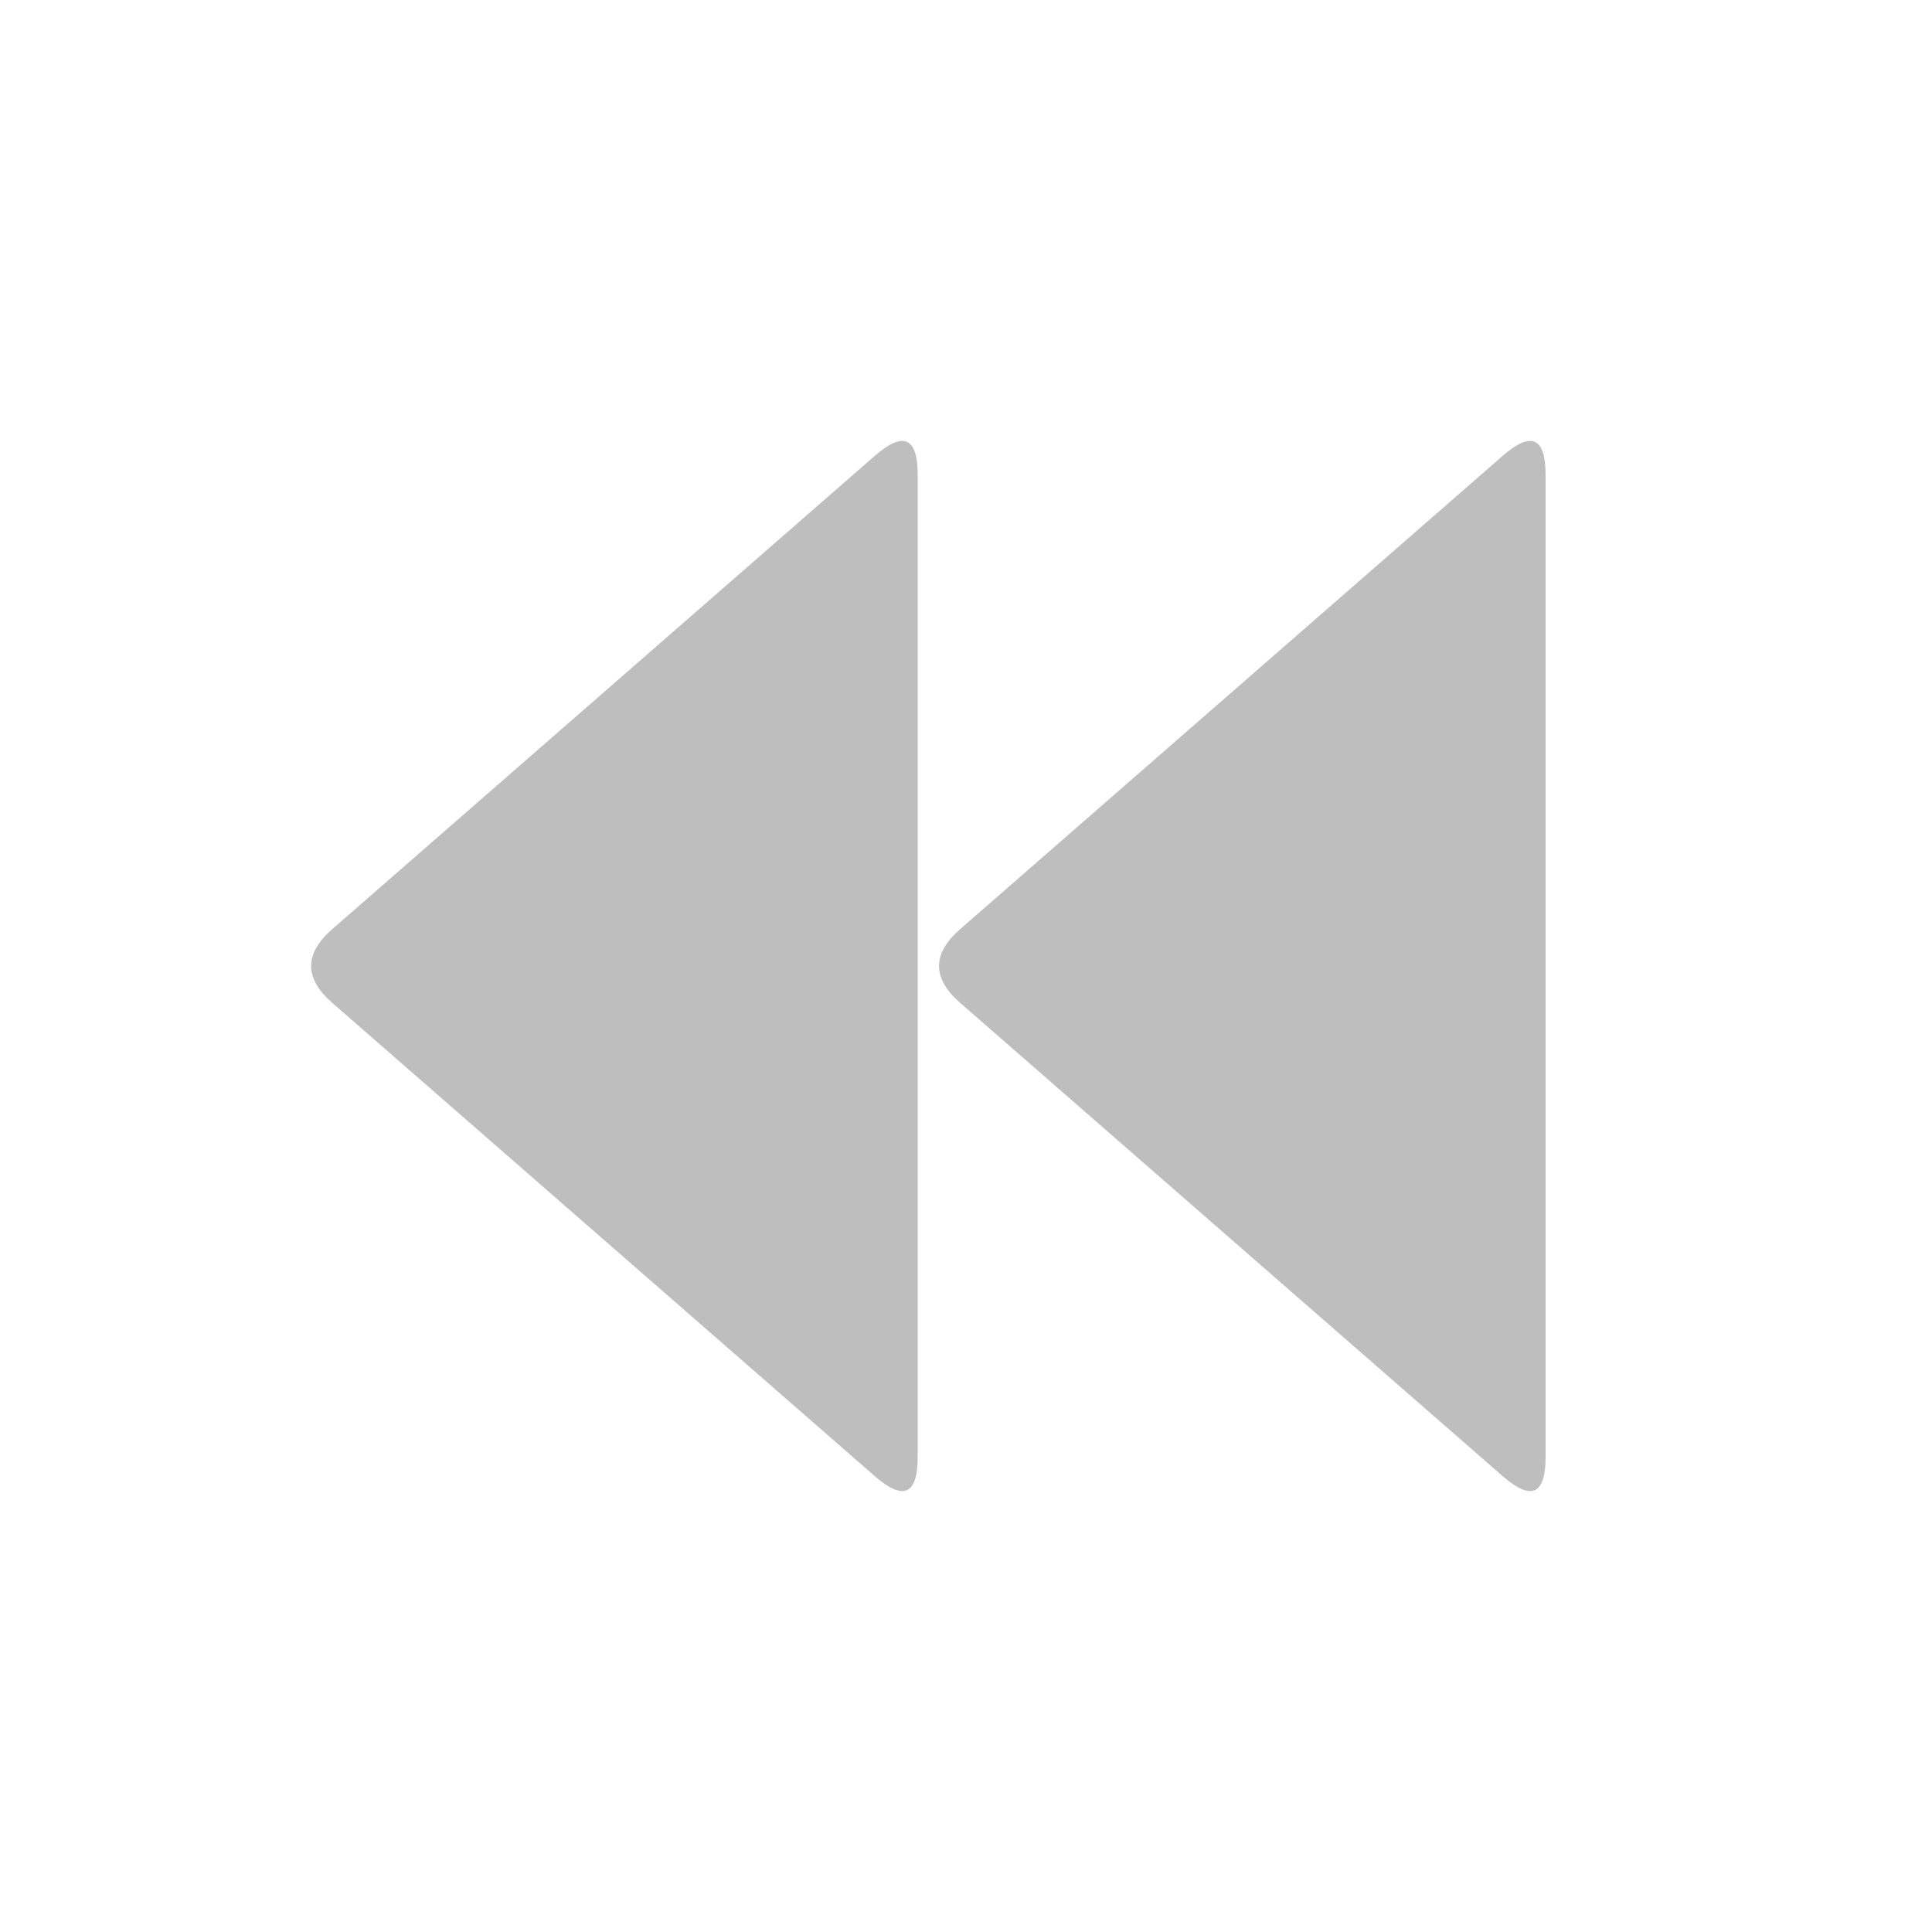
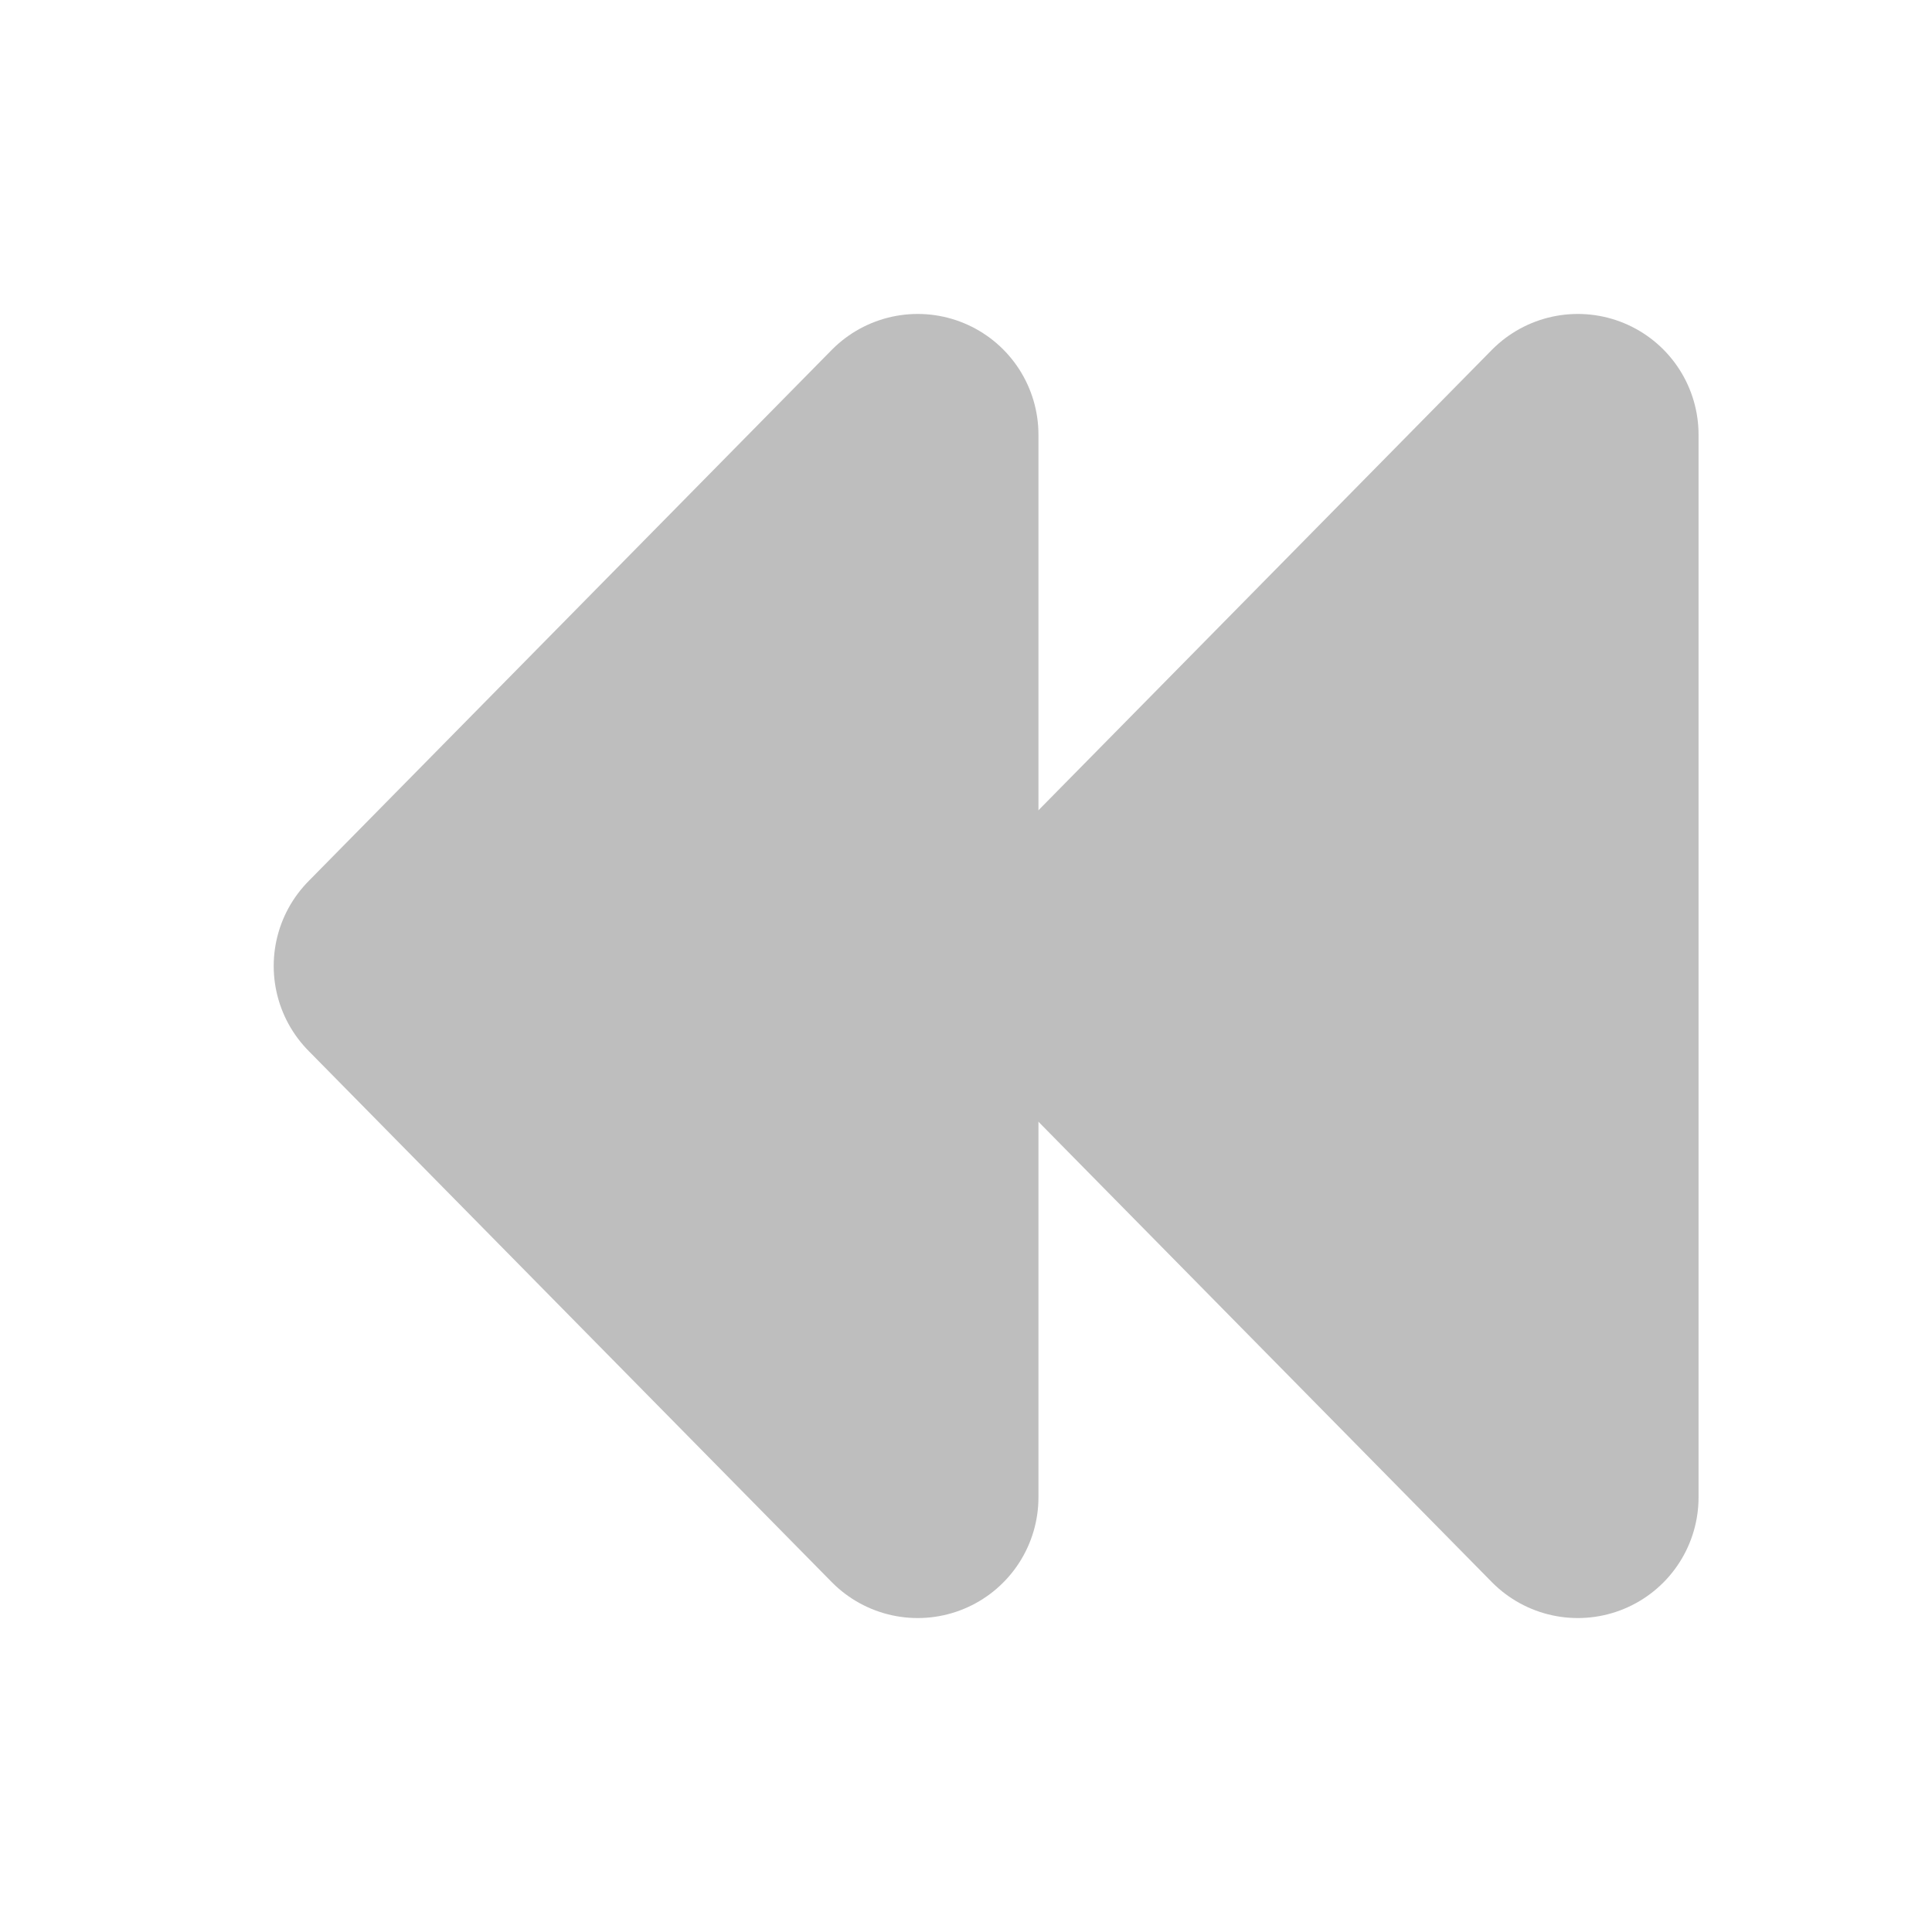
<svg xmlns="http://www.w3.org/2000/svg" width="24" height="24" viewBox="0 0 24 24">
-   <path fill="#bebebe" fill-rule="nonzero" d="M 4.13 12.46 Q 3.6 12 4.13 11.54 L 10.87 5.66 Q 11.4 5.2 11.4 5.9 L 11.4 18.1 Q 11.4 18.8 10.87 18.34 Z" />
-   <path fill="#bebebe" fill-rule="nonzero" d="M 11.93 12.46 Q 11.4 12 11.93 11.54 L 18.67 5.66 Q 19.2 5.2 19.2 5.9 L 19.2 18.1 Q 19.2 18.8 18.67 18.34 Z" />
+   <g fill="#bebebe" stroke="#bebebe" stroke-width="3" stroke-linejoin="round" stroke-linecap="round">
+     <path d="M 11.4,5.4 L 4.9,12 L 11.4,18.6 Z" />
+     <path d="M 19.6,5.4 L 13.1,12 L 19.6,18.6 Z" />
+   </g>
</svg>
